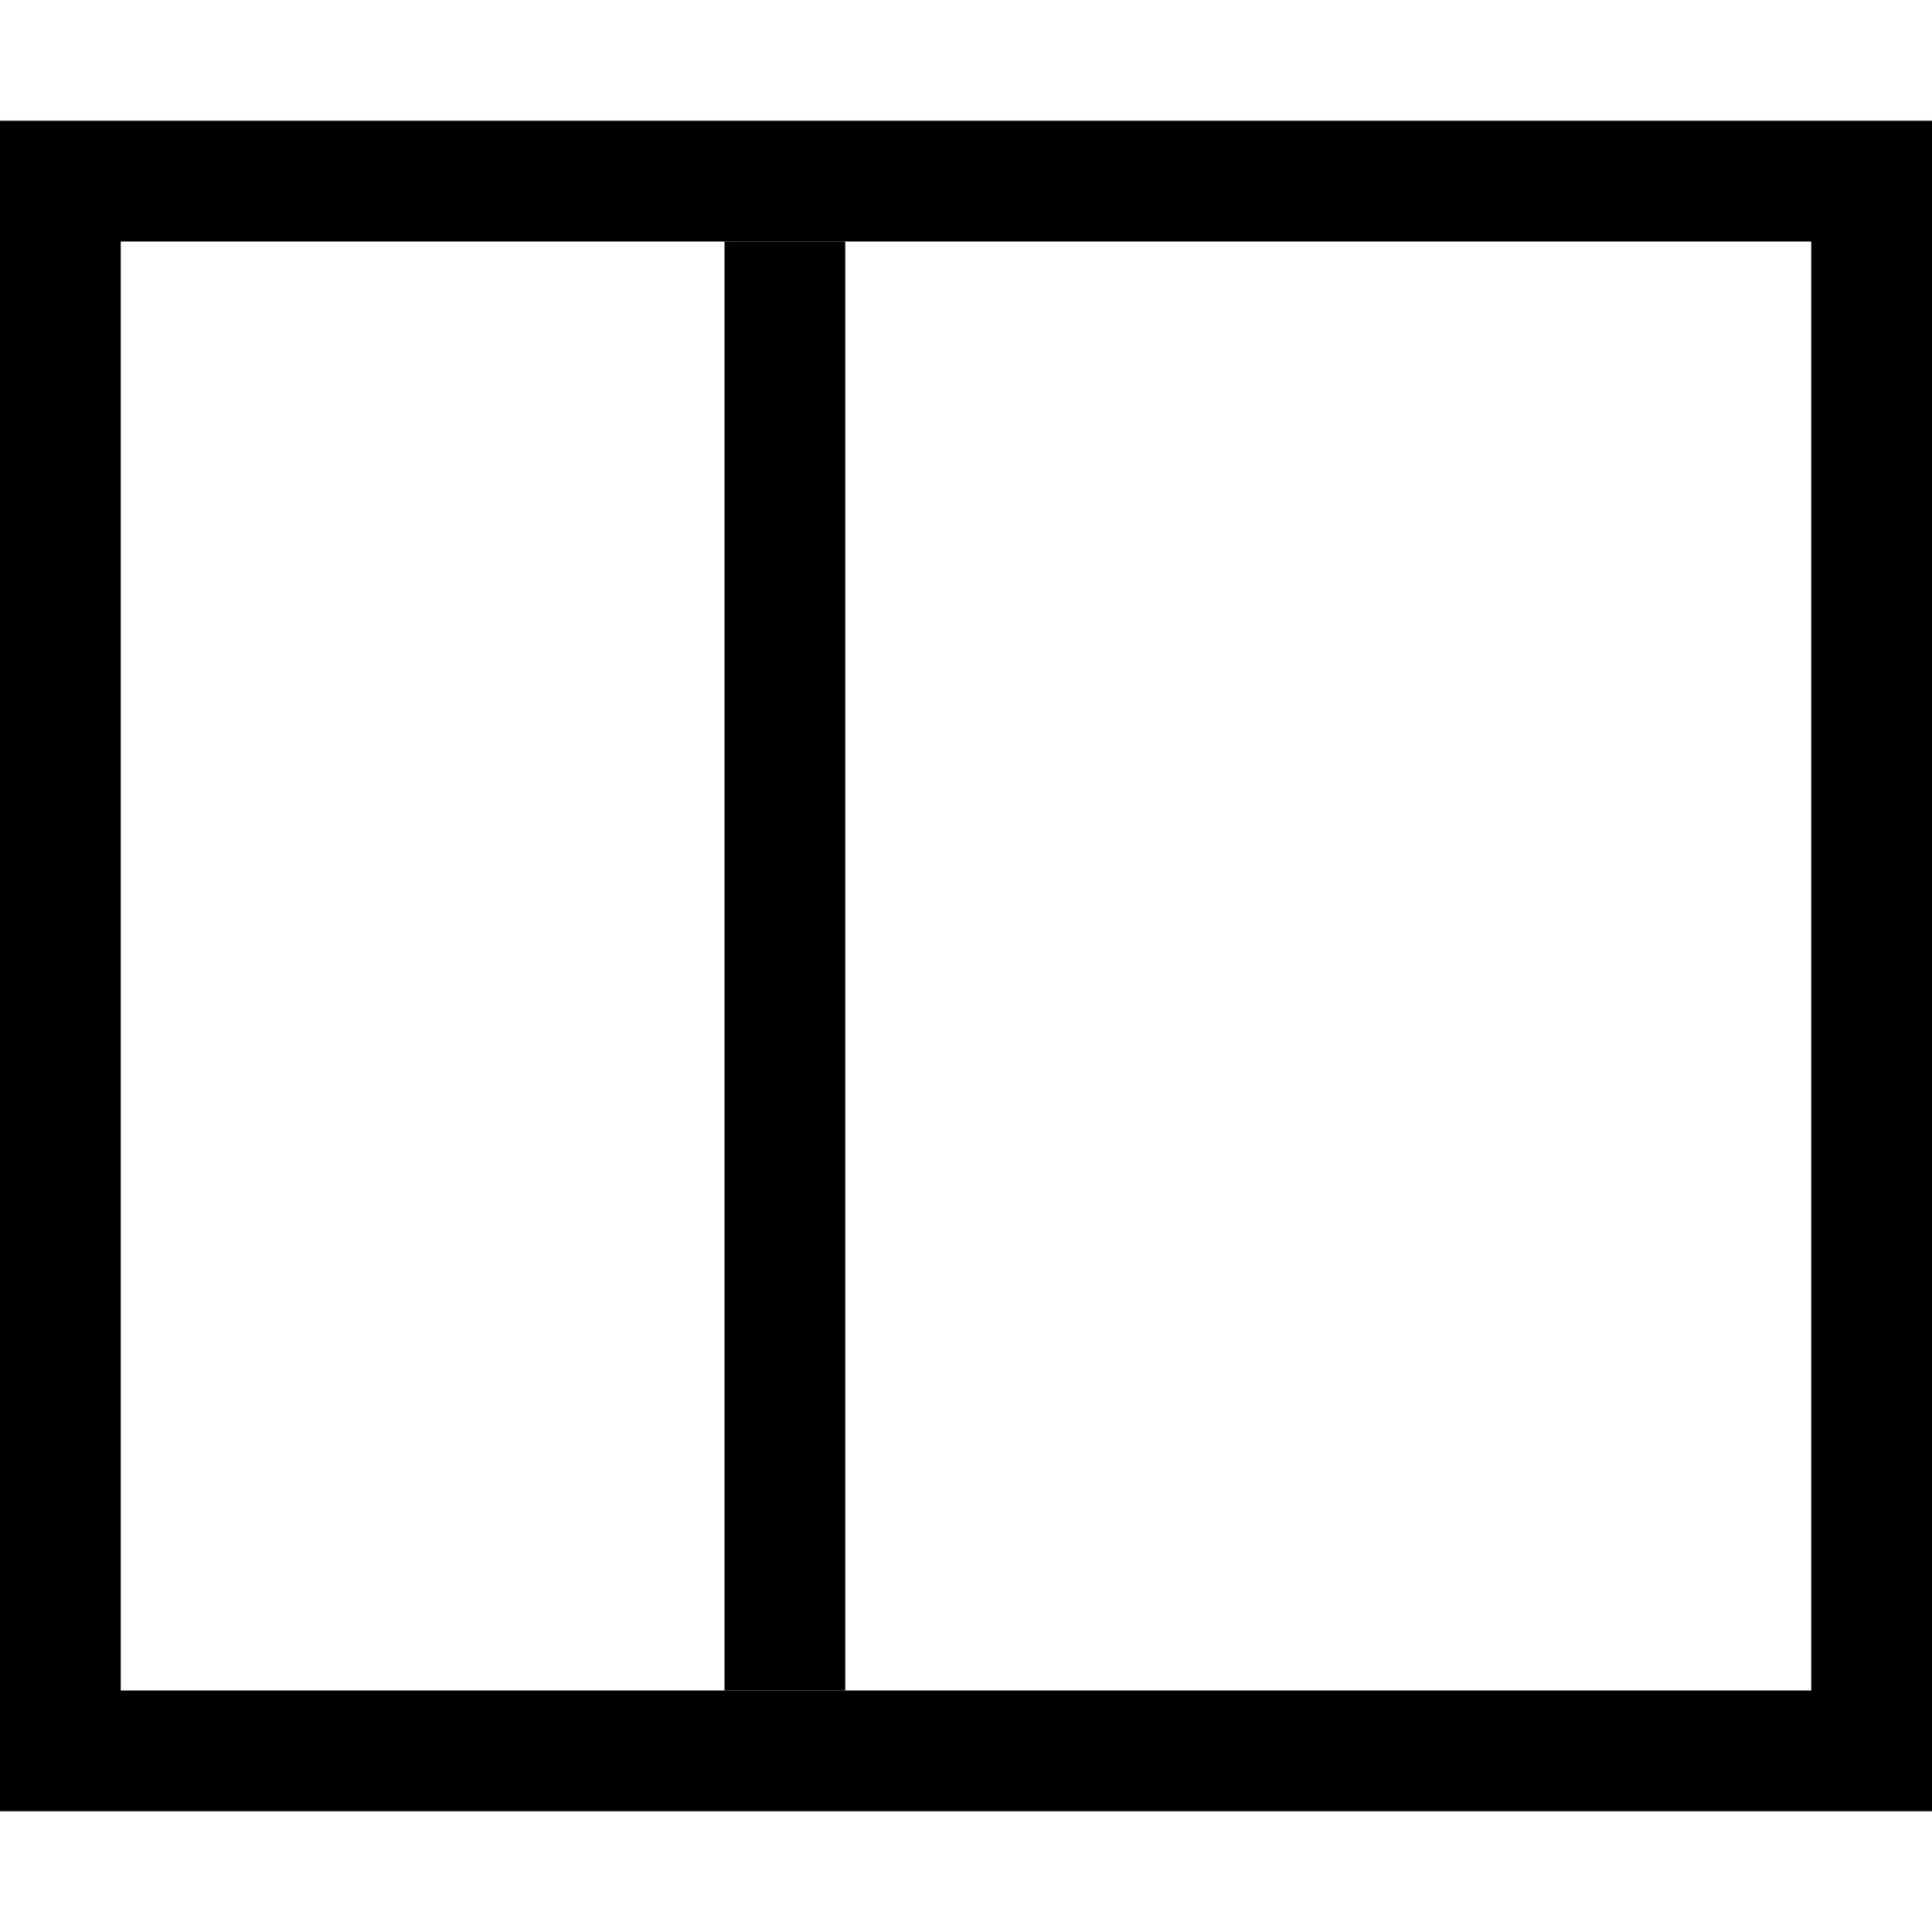
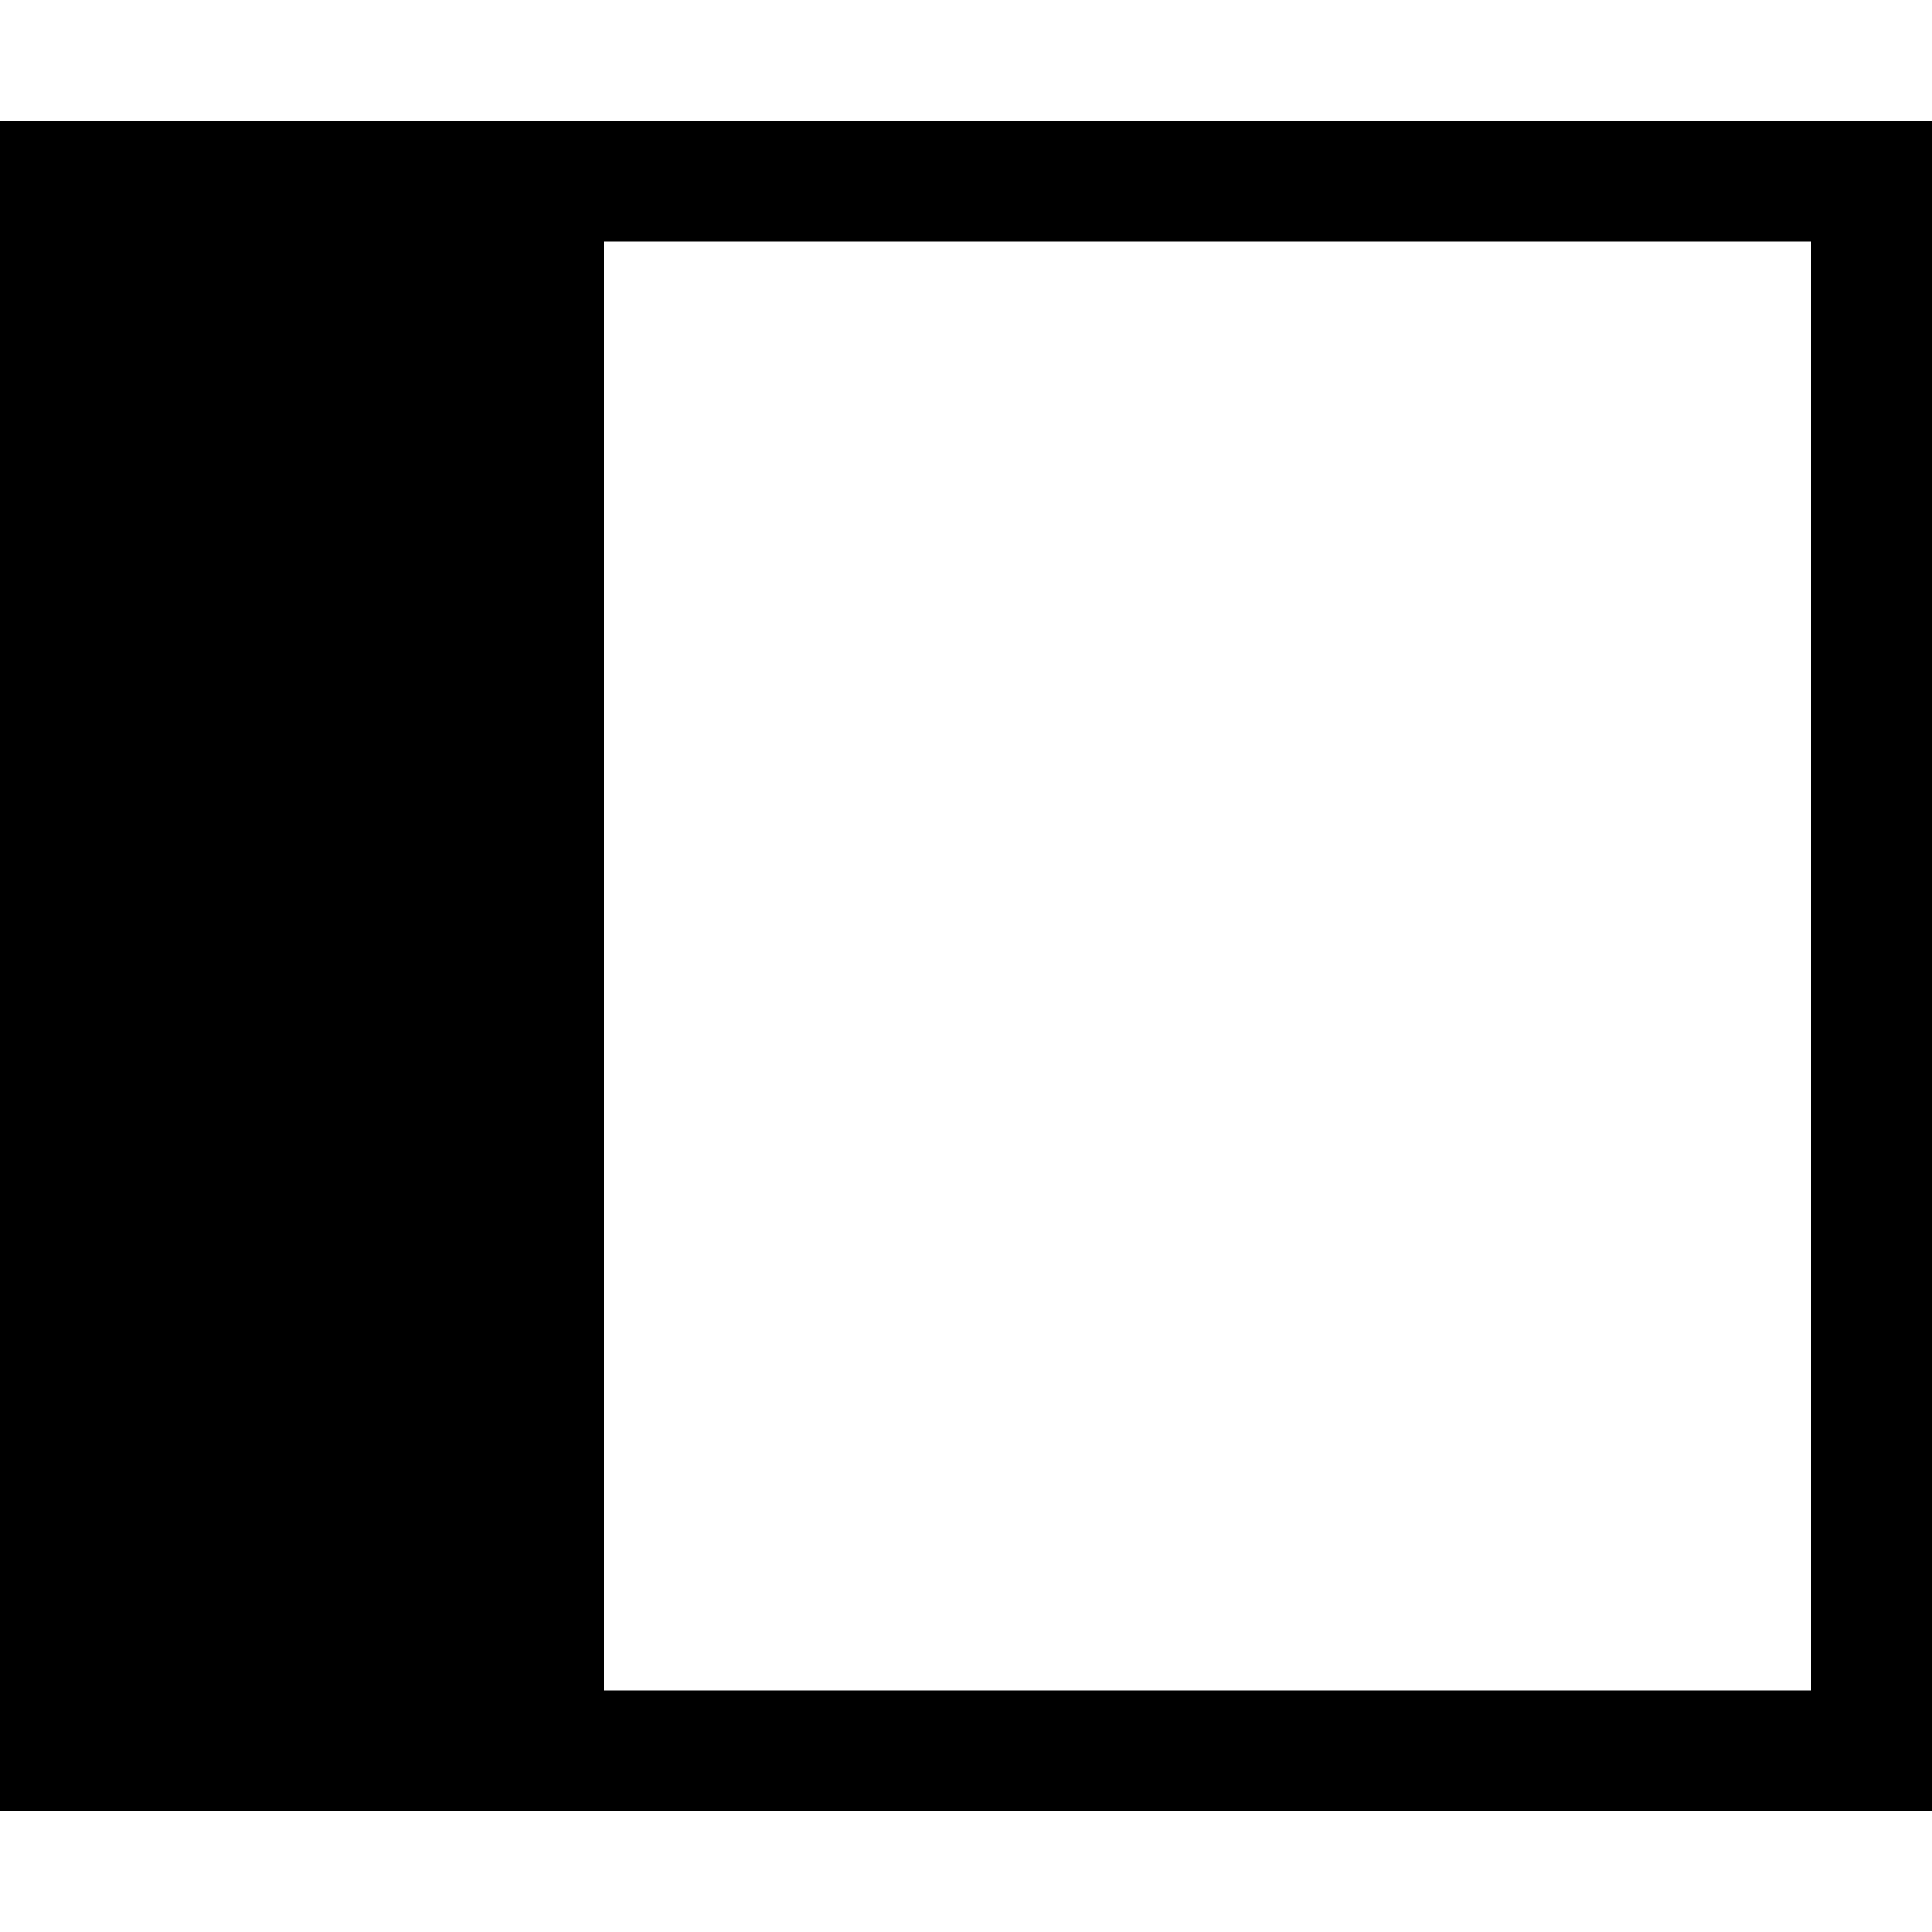
<svg xmlns="http://www.w3.org/2000/svg" id="root" version="1.1" viewBox="0 0 16 16">
-   <rect fill="none" stroke="currentColor" x="0.5" y="1.5" width="15" height="13" />
-   <path fill="none" stroke="currentColor" d="M 6.5 2 L 6.5 14 L 6.5 2 Z" />
+   <rect fill="currentColor" stroke="currentColor" x="0.5" y="1.5" width="4" height="13" />
+   <rect fill="none" stroke="currentColor" x="4.5" y="1.5" width="11" height="13" />
</svg>
